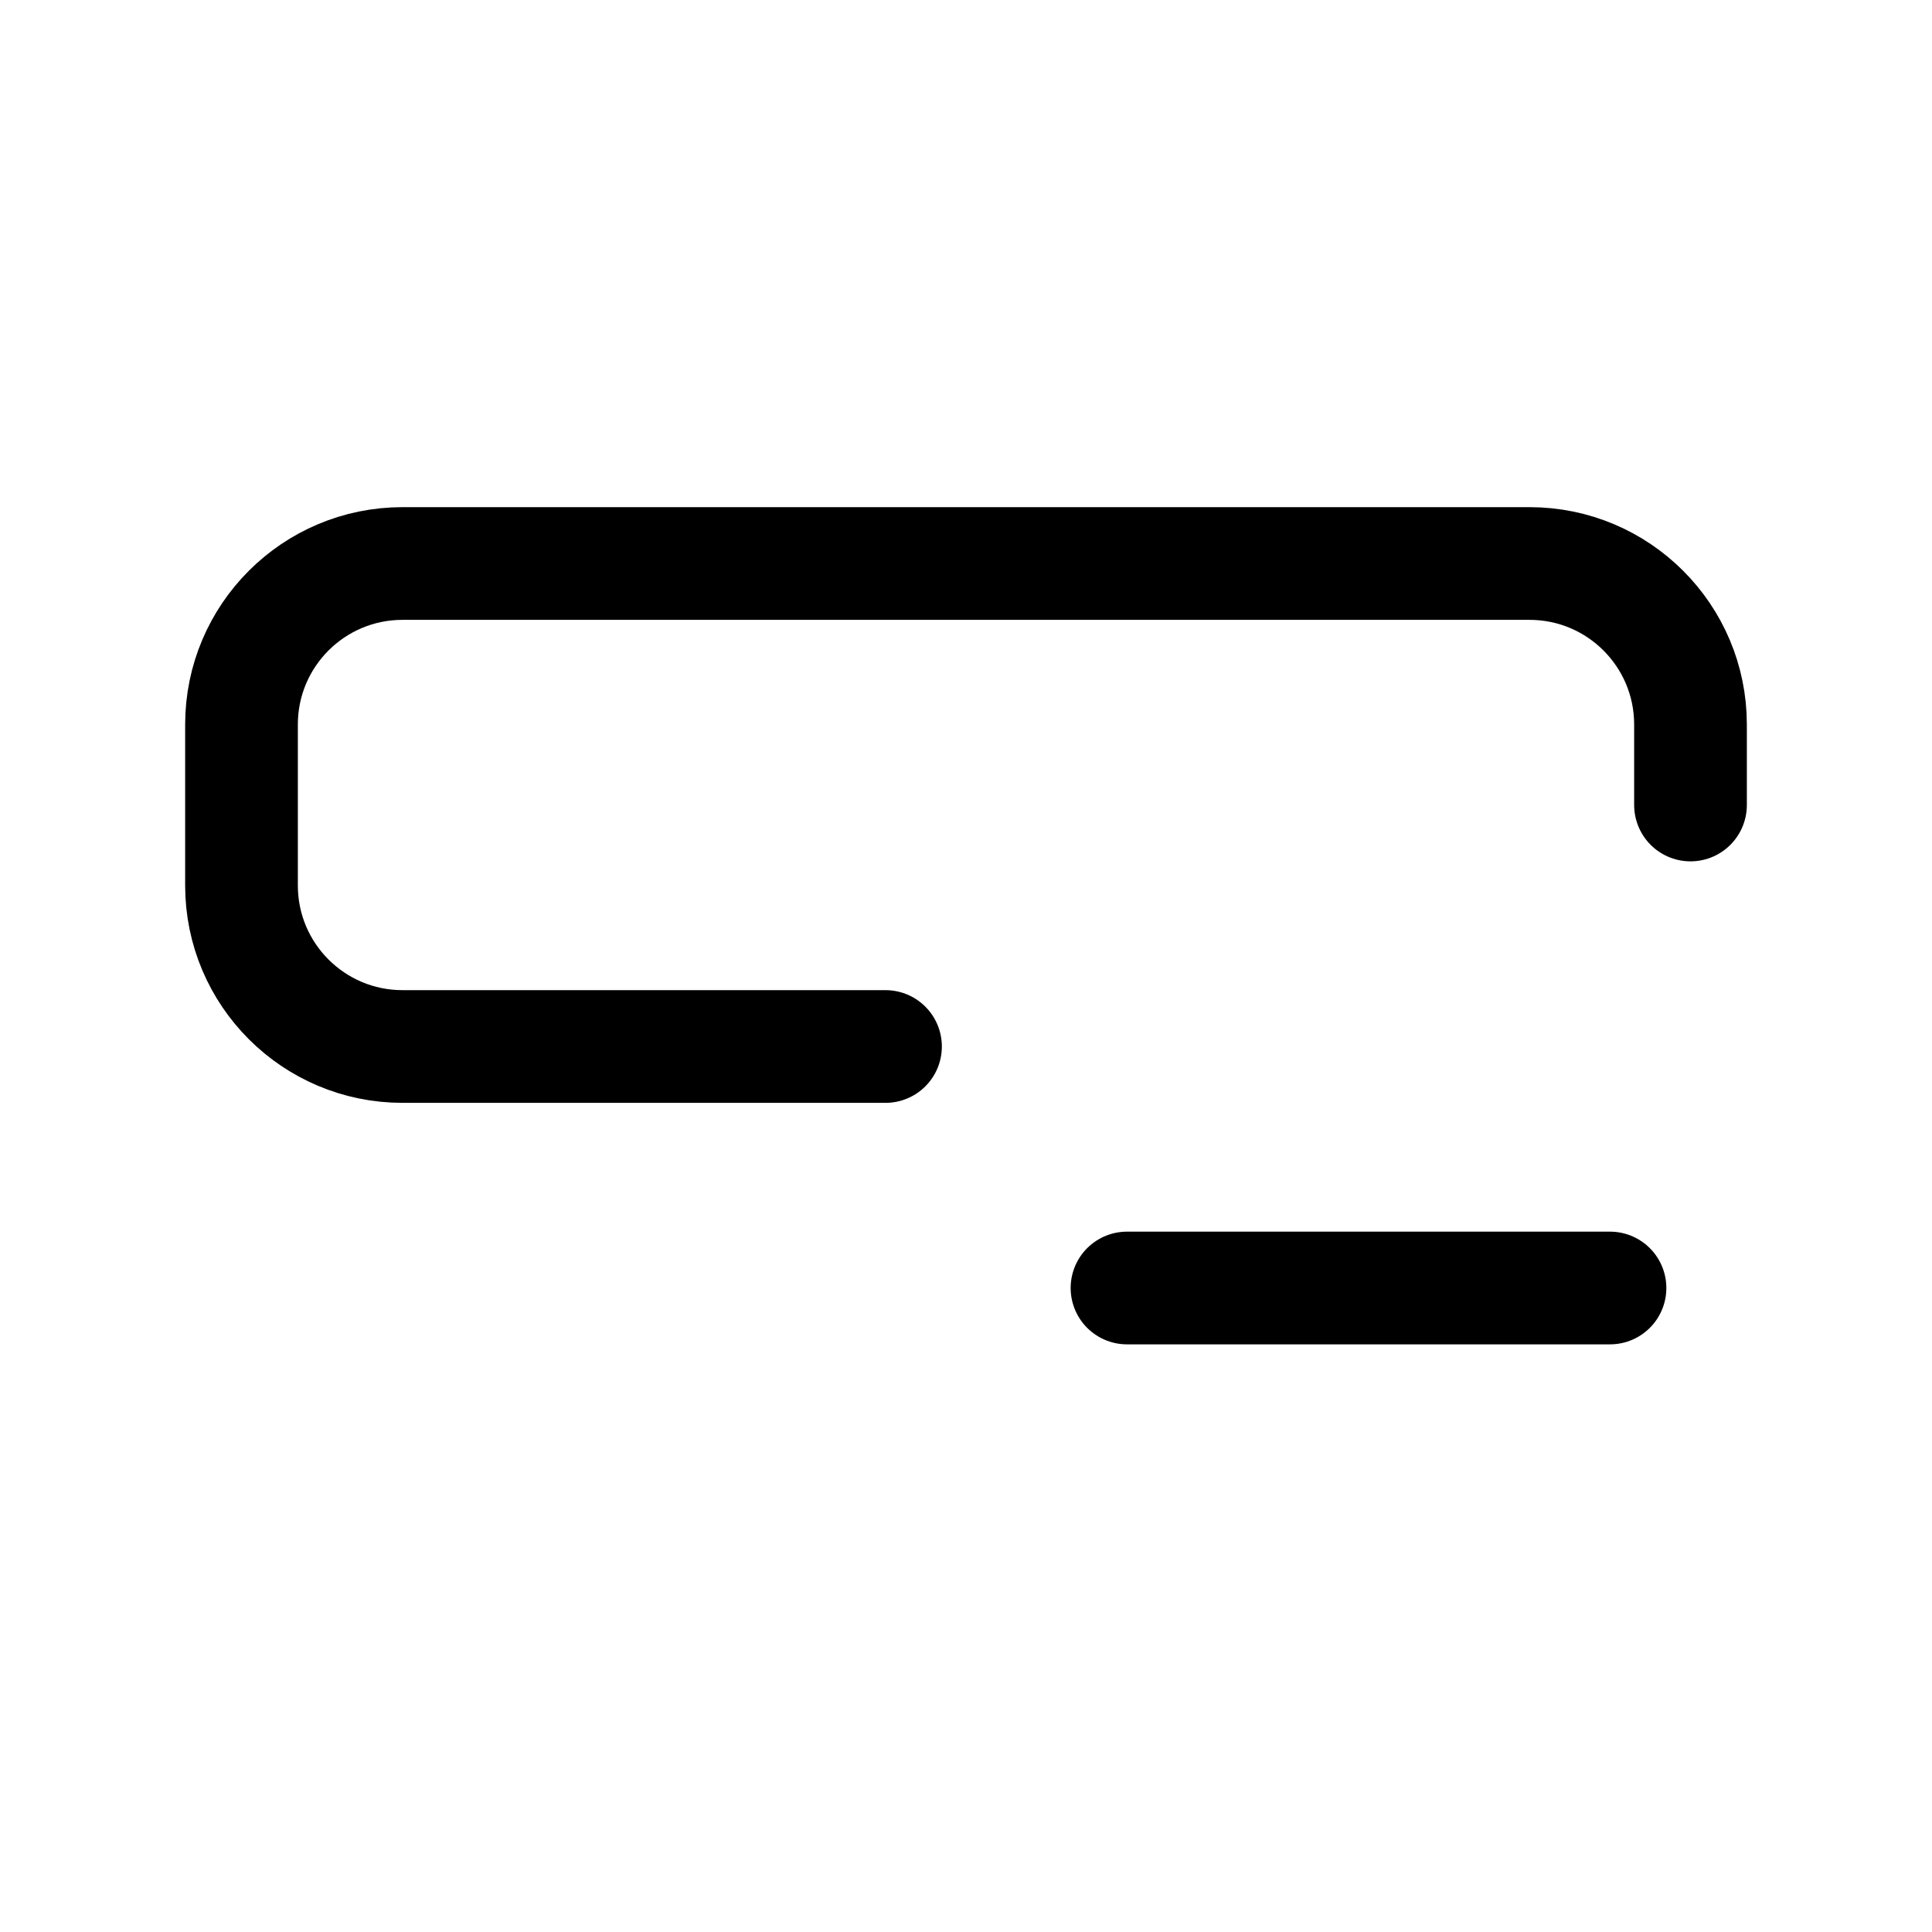
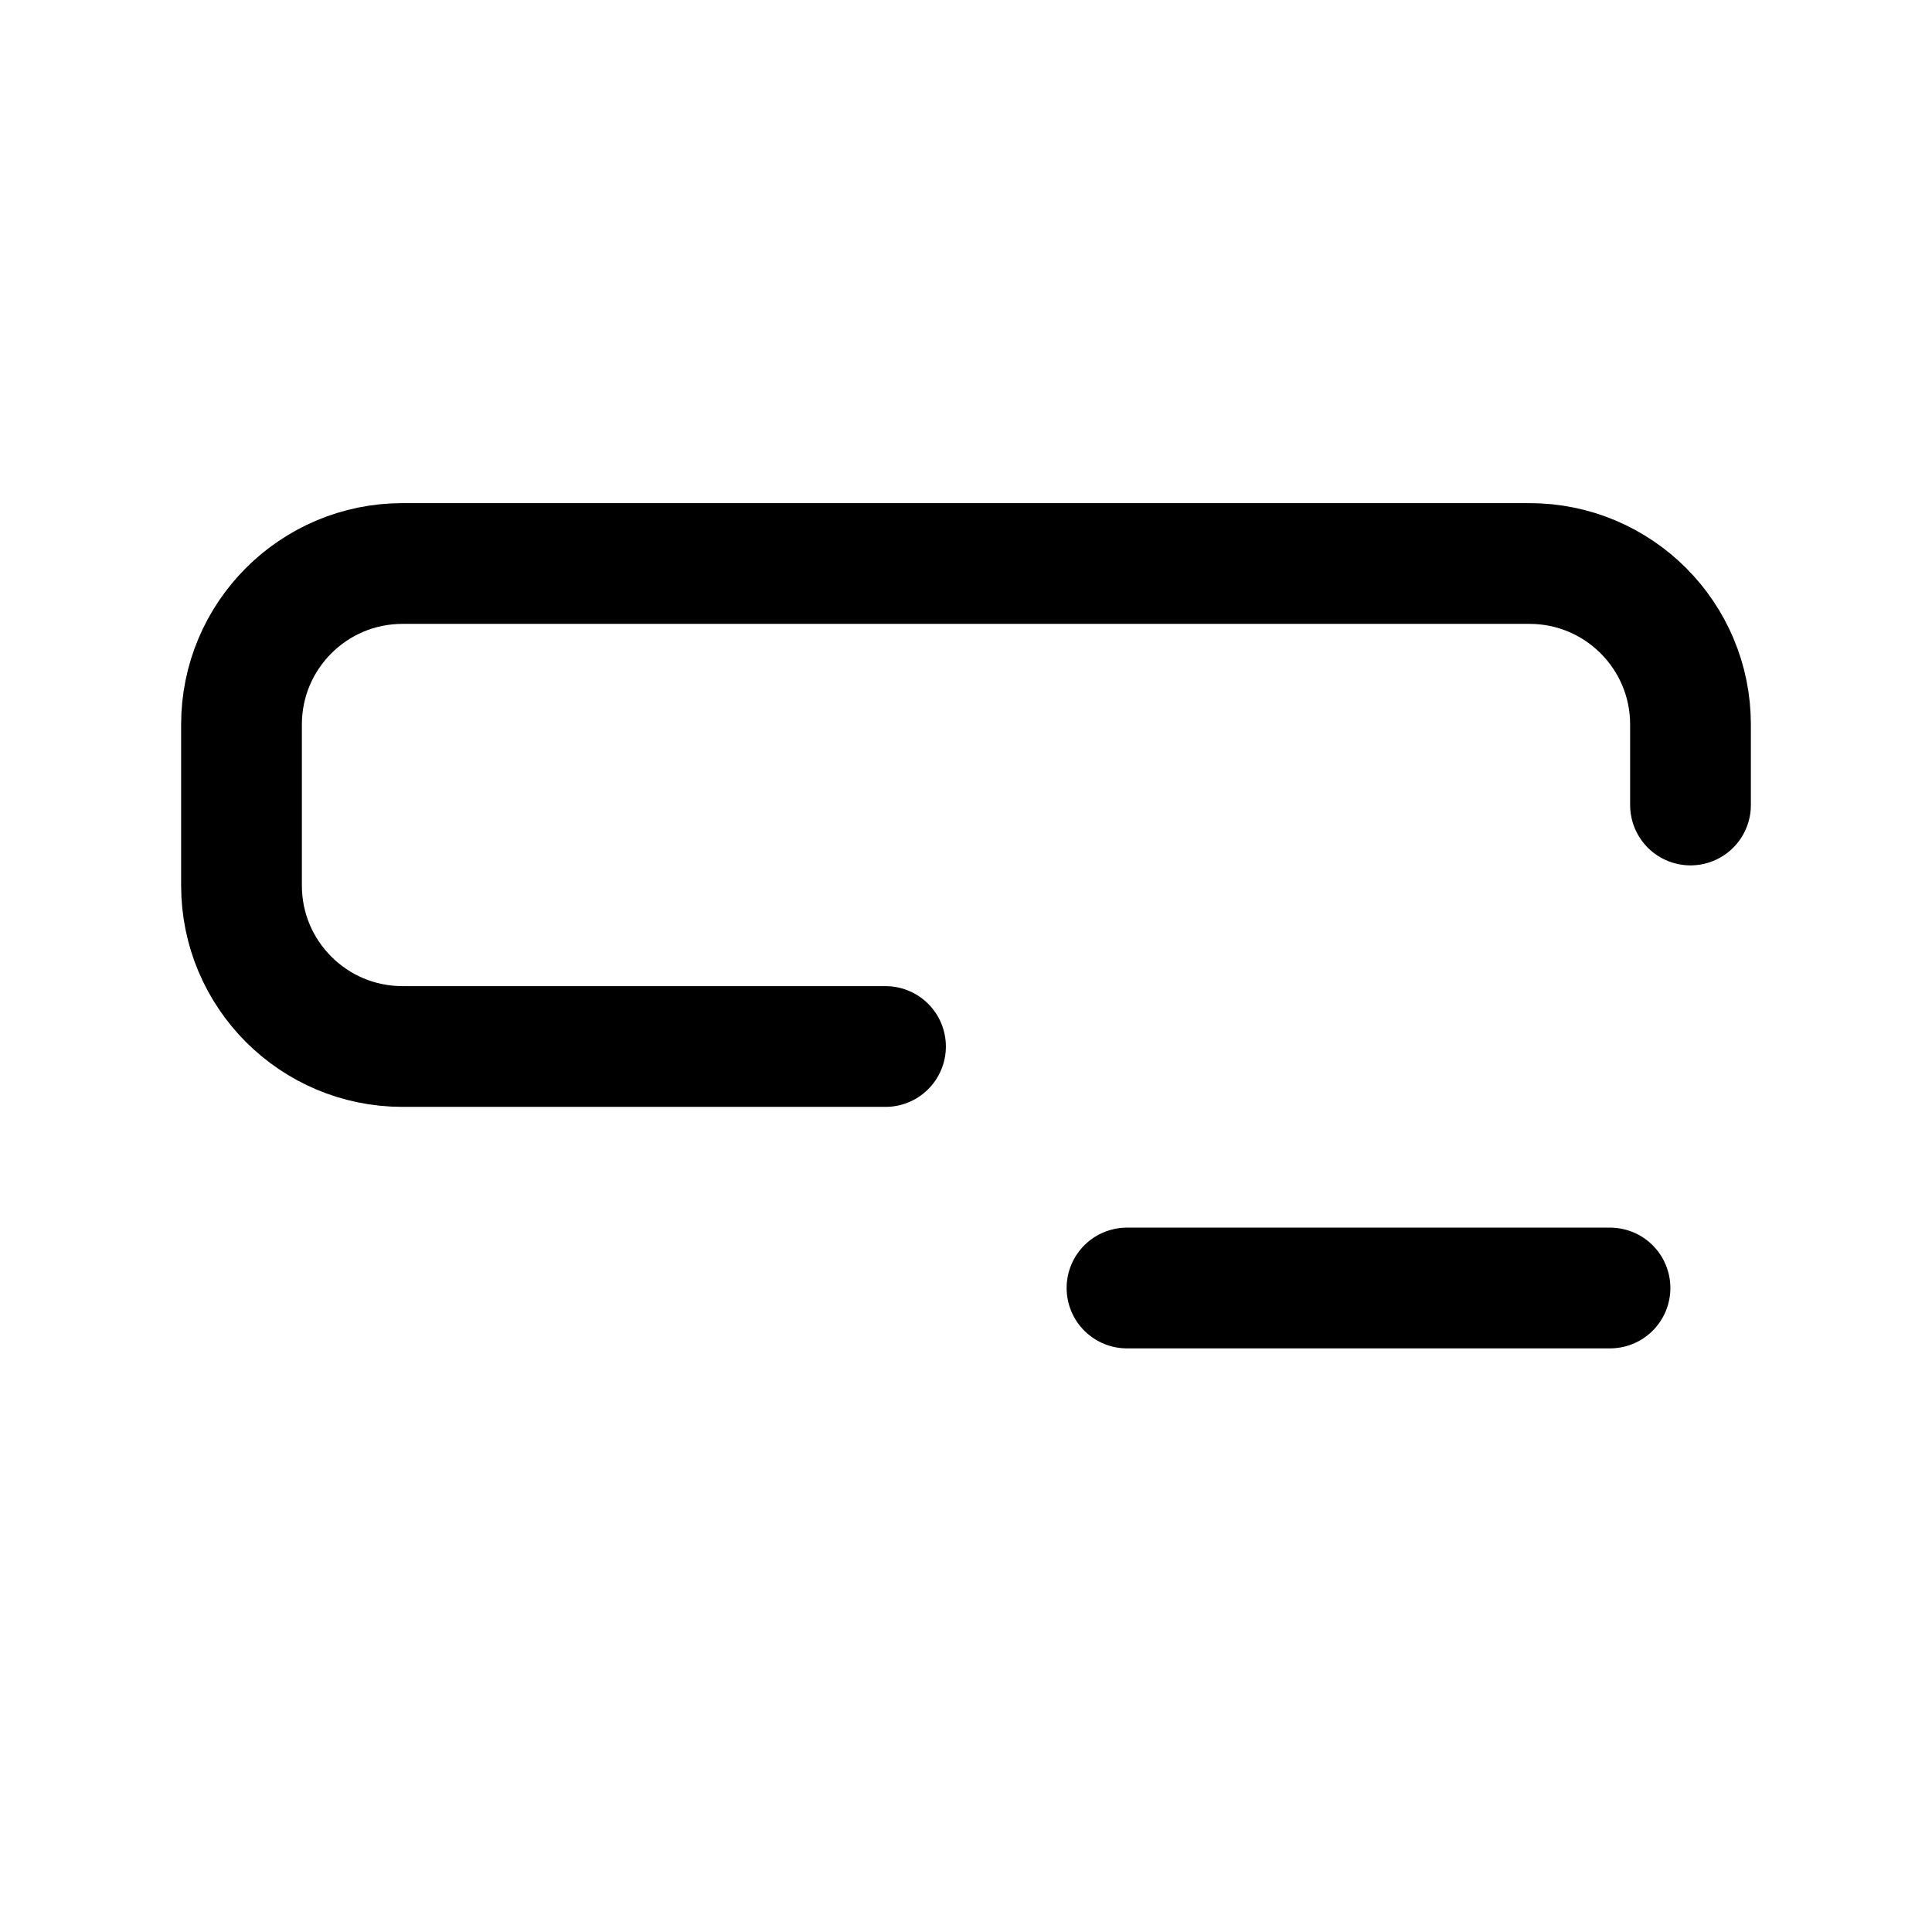
<svg xmlns="http://www.w3.org/2000/svg" width="24" height="24" viewBox="0 0 24 24">
-   <path fill="none" stroke="currentColor" stroke-linecap="round" stroke-linejoin="round" stroke-width="1.4" d="M14 16h6m1-6V9a2 2 0 0 0-2-2H5a2 2 0 0 0-2 2v2a2 2 0 0 0 2 2h6" />
+   <path fill="none" stroke="currentColor" stroke-linecap="round" stroke-linejoin="round" stroke-width="1.5" d="M14 16h6m1-6V9a2 2 0 0 0-2-2H5a2 2 0 0 0-2 2v2a2 2 0 0 0 2 2h6" />
</svg>
